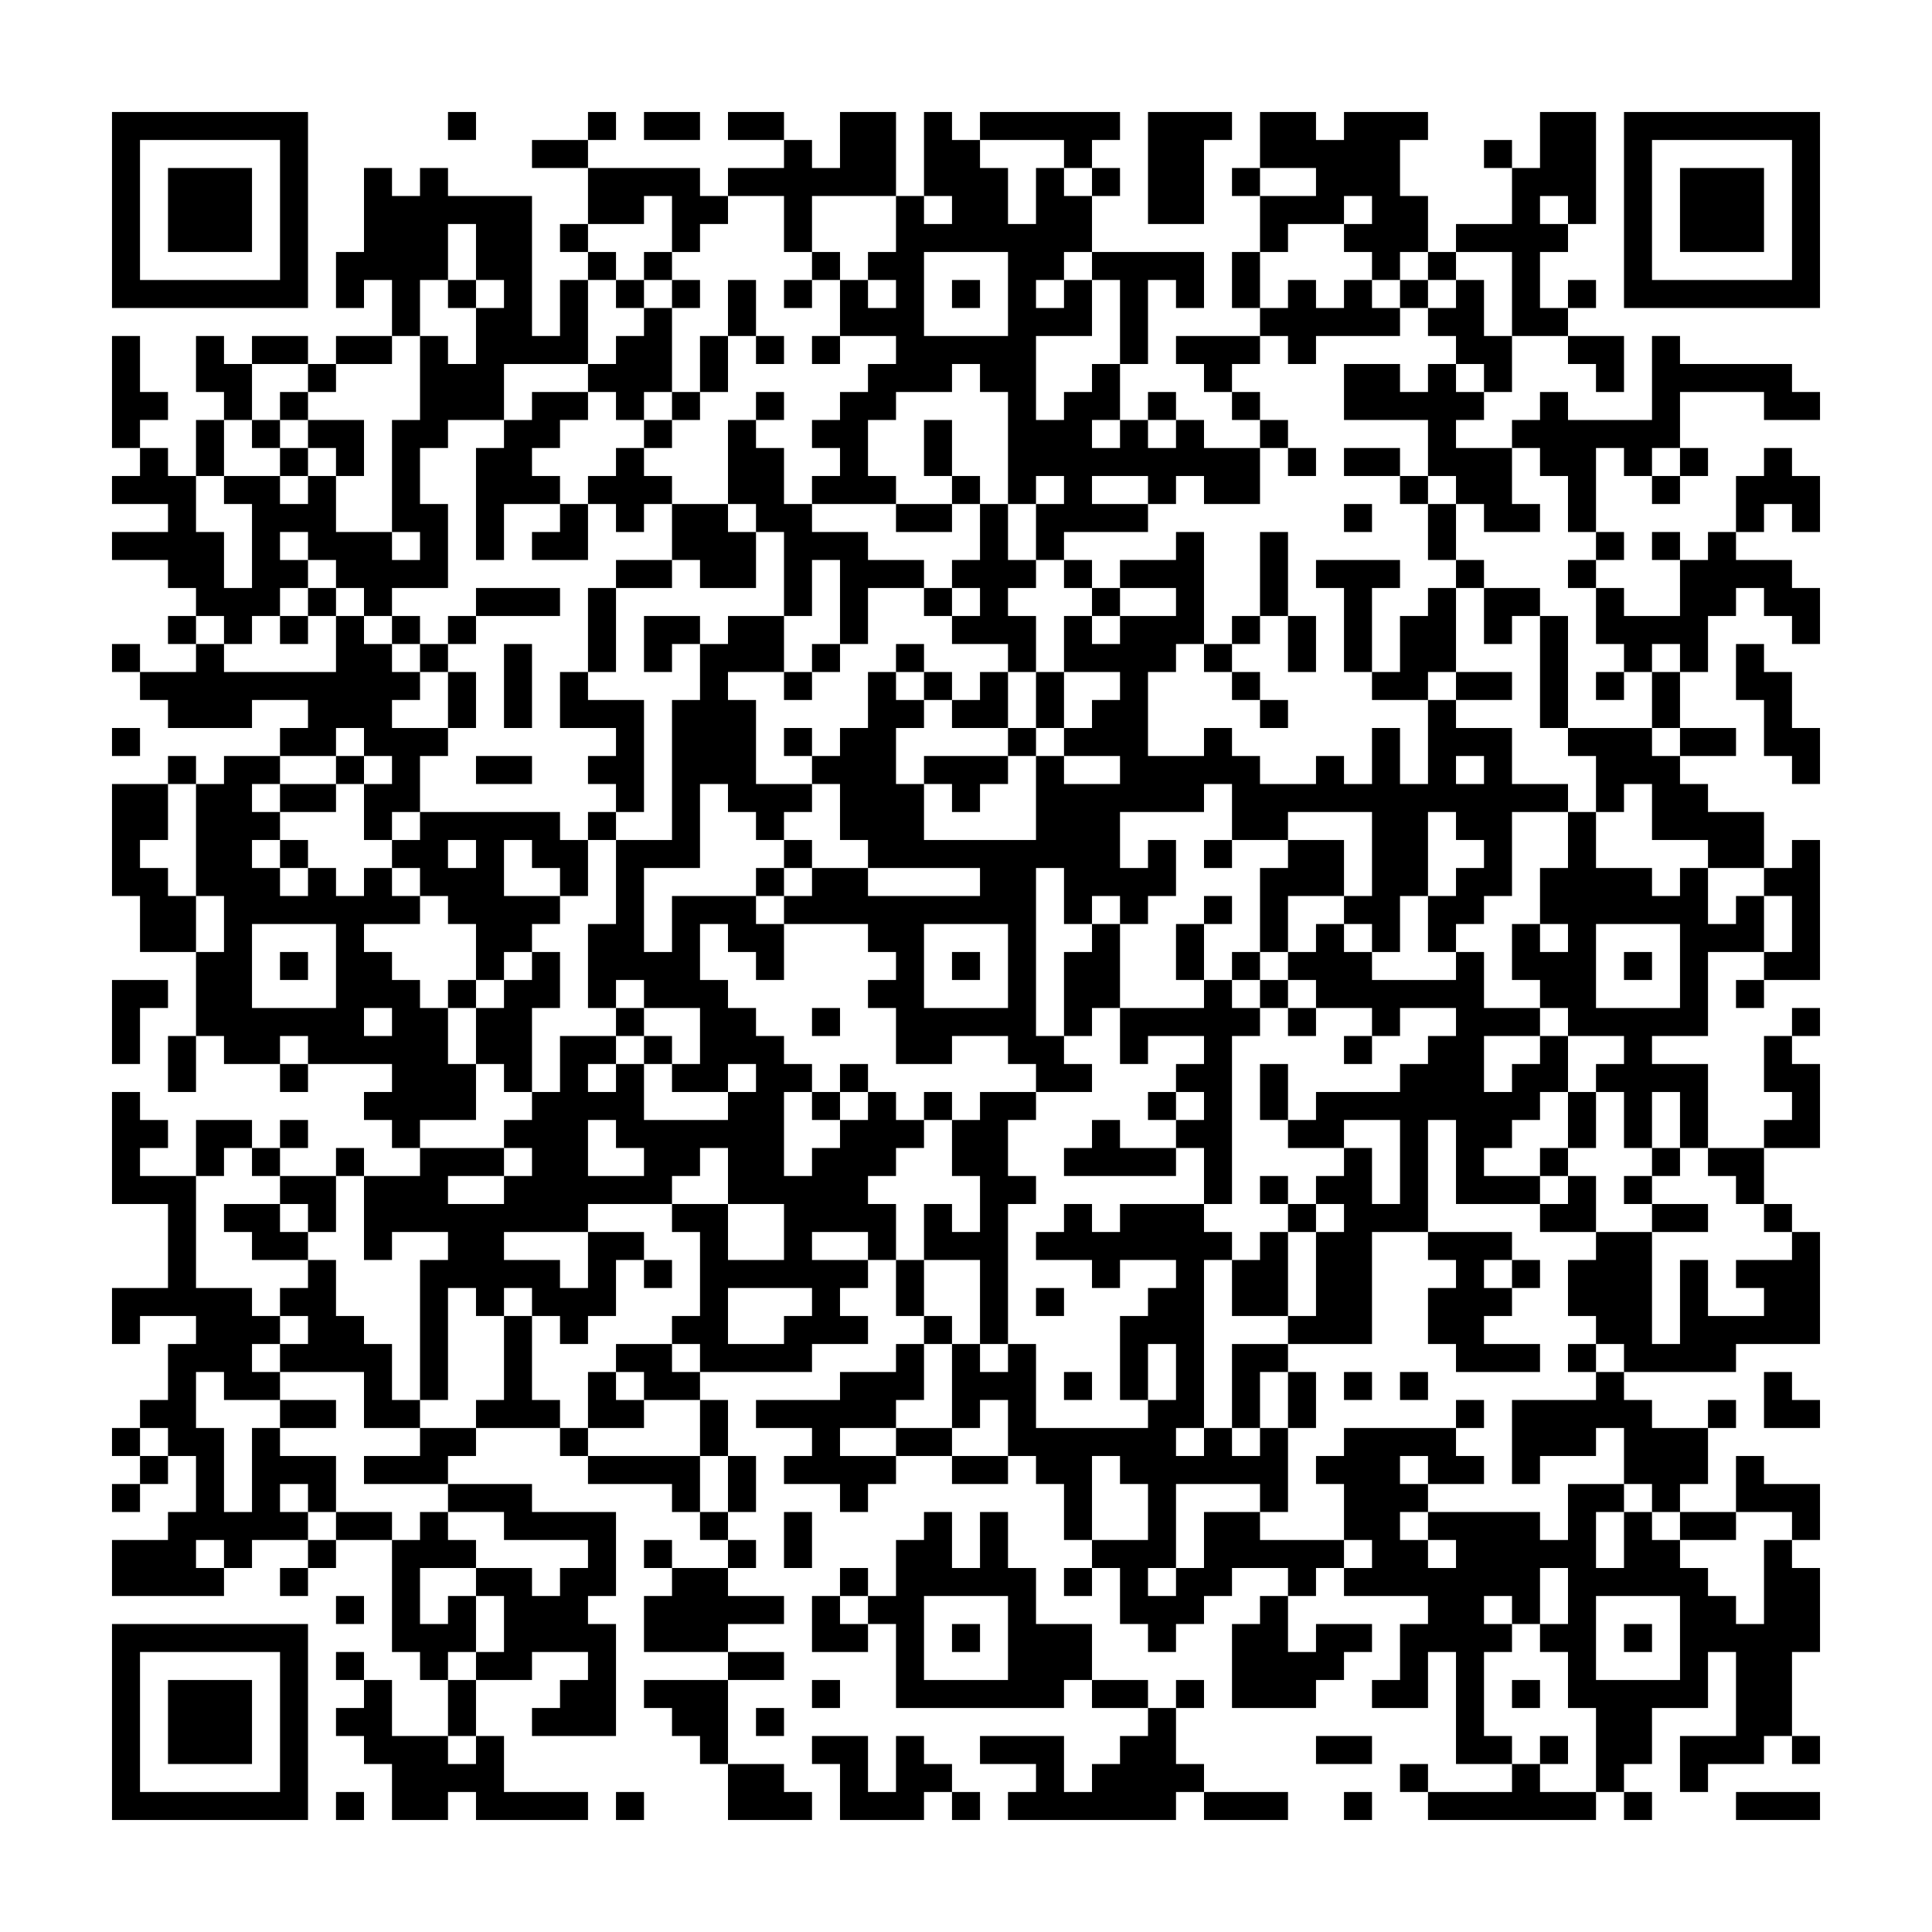
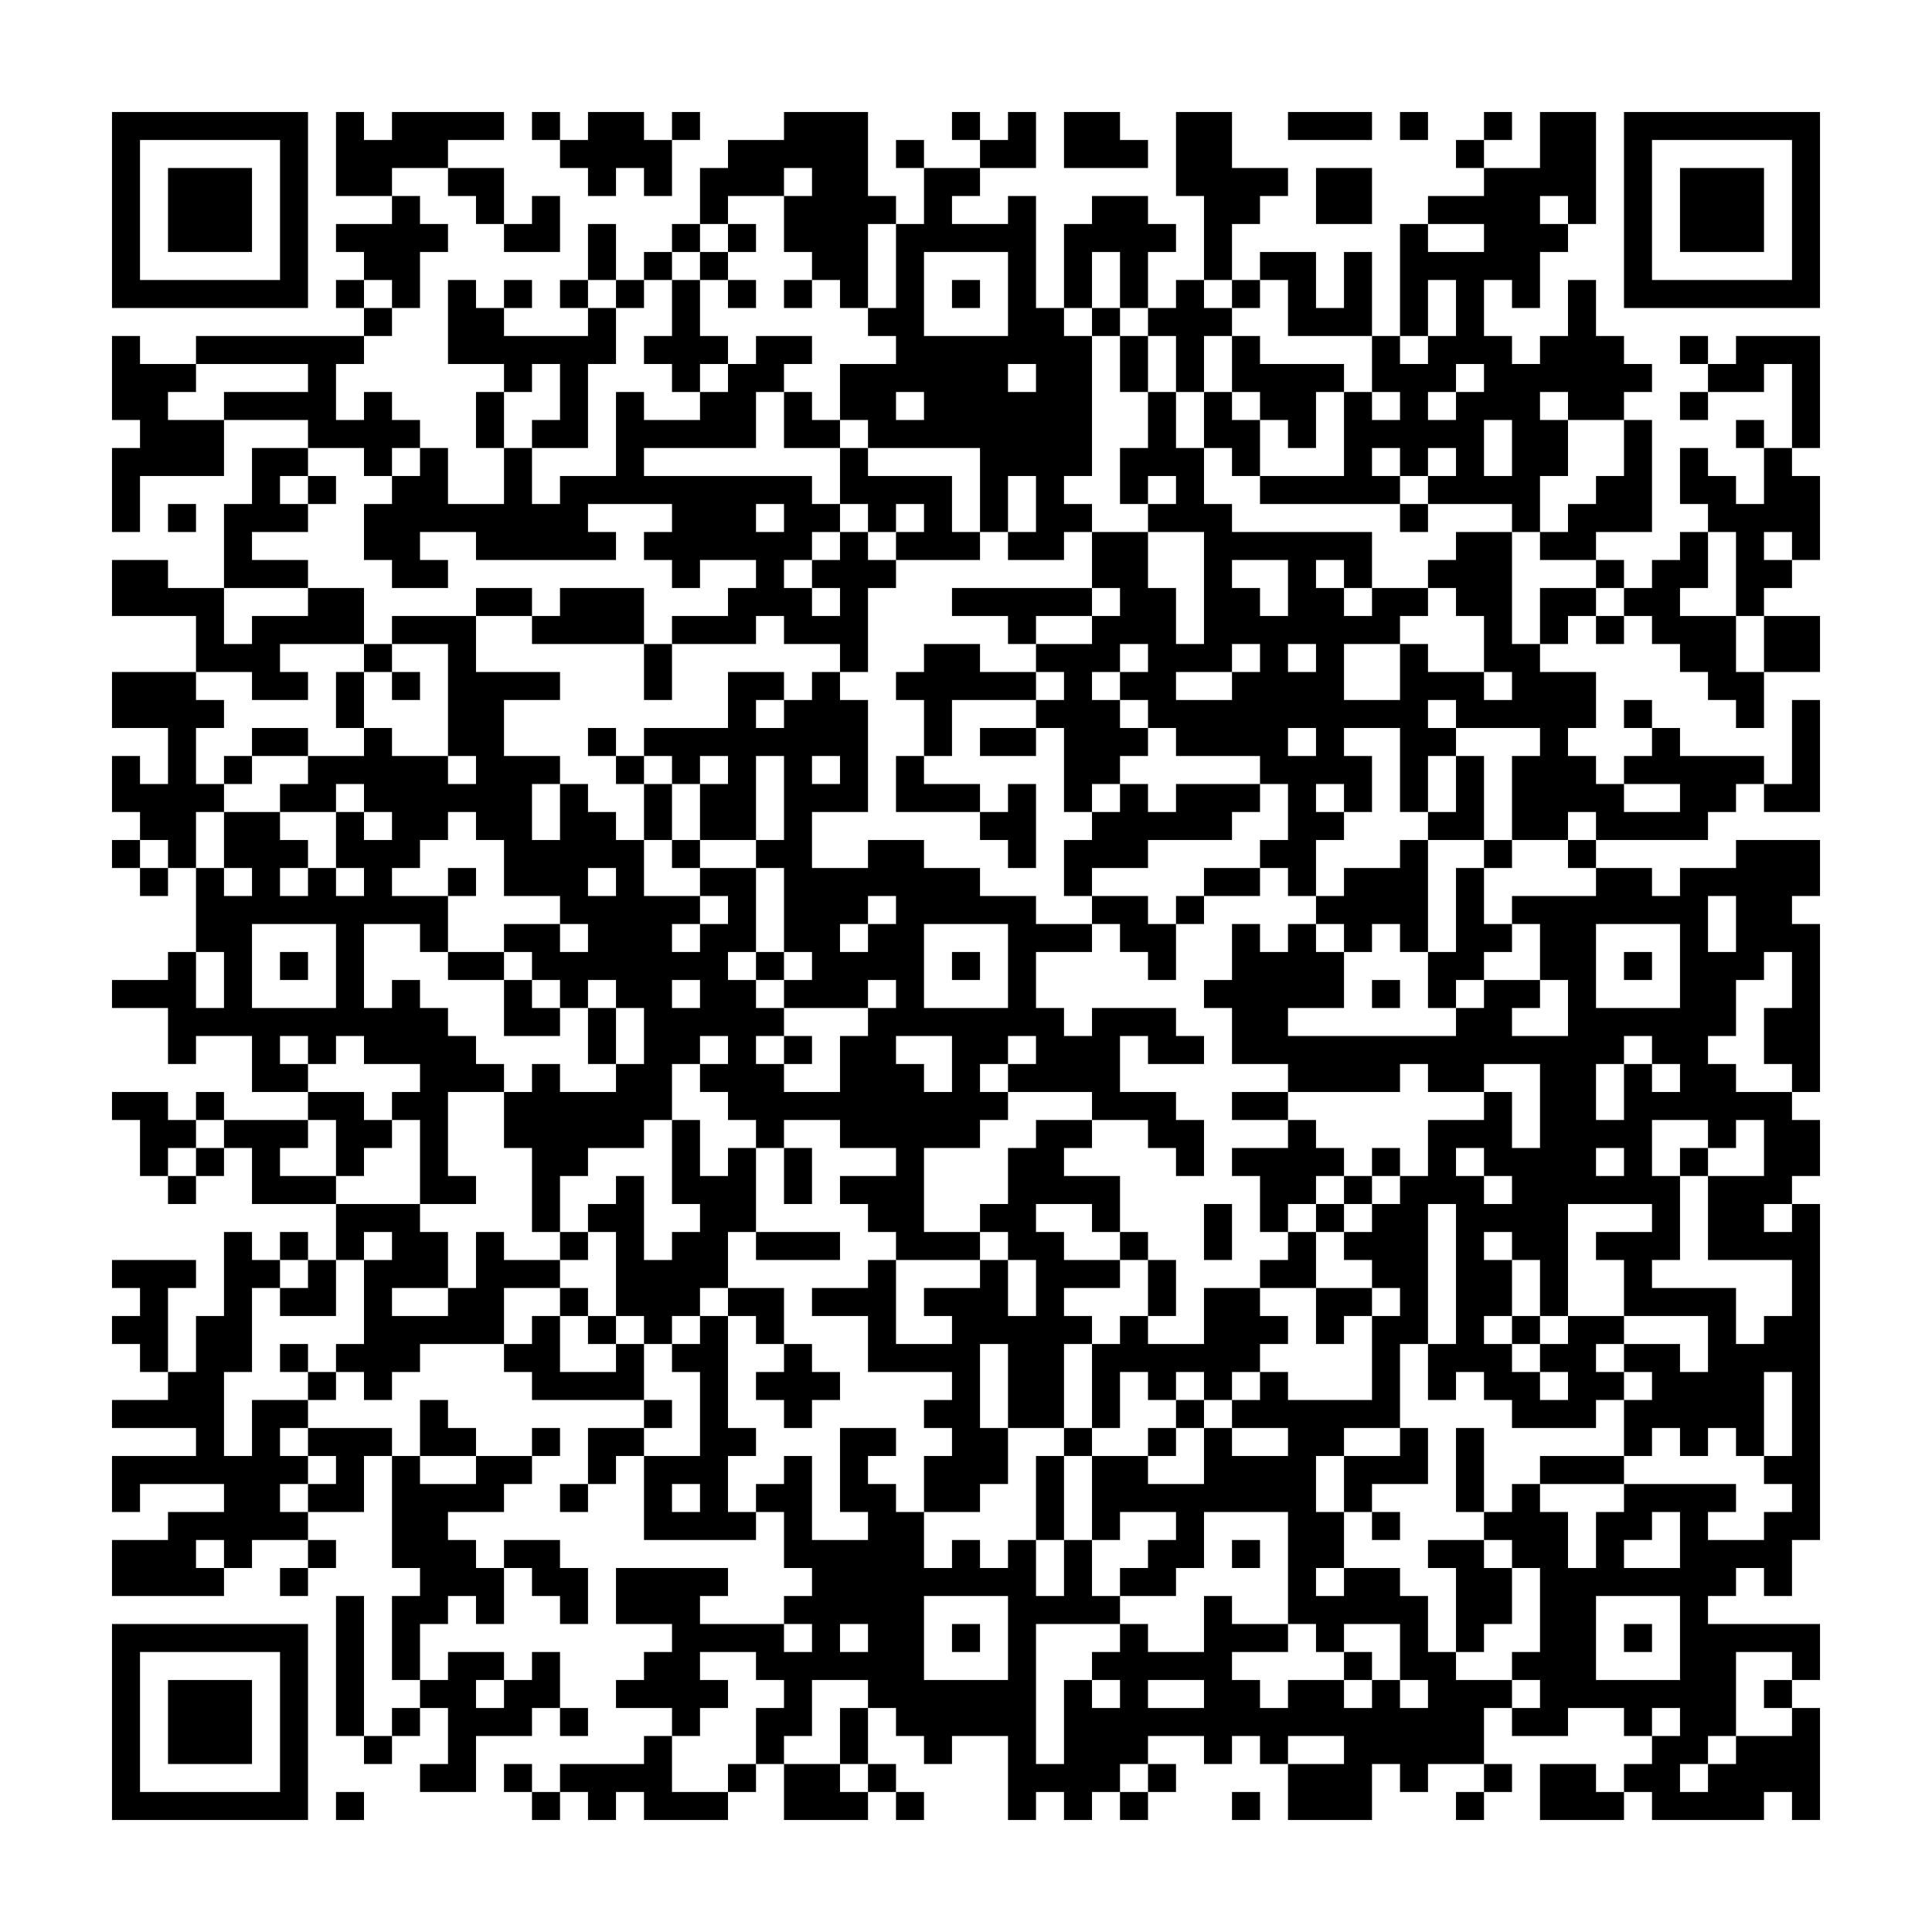
<svg xmlns="http://www.w3.org/2000/svg" viewBox="0 0 69 69">
-   <path d="M4 4h7v7h-7zM16 4h1v1h-1zM21 4h1v1h-1zM23 4h2v1h-2zM26 4h2v1h-2zM30 4h2v3h-3v2h-1v-2h-2v-1h2v-1h1v1h1zM33 4h1v1h1v1h1v2h1v-2h1v1h1v2h-1v1h-1v1h1v-1h1v2h-2v3h1v-1h1v-1h1v2h-1v1h1v-1h1v1h1v-1h1v1h2v2h-2v-1h-1v1h-1v-1h-2v1h2v1h-3v1h-1v-2h1v-1h-1v1h-1v-4h-1v-1h-1v1h-2v1h-1v2h1v1h-3v-1h1v-1h-1v-1h1v-1h1v-1h1v-1h-2v-2h1v1h1v-1h-1v-1h1v-2h1v1h1v-1h-1zM35 4h5v1h-1v1h-1v-1h-3zM41 4h3v1h-1v3h-2zM45 4h2v1h1v-1h3v1h-1v2h1v2h-1v1h-1v-1h-1v-1h1v-1h-1v1h-2v1h-1v-2h2v-1h-2zM55 4h2v4h-1v-1h-1v1h1v1h-1v2h1v1h-2v-3h-2v-1h2v-2h1zM58 4h7v7h-7zM5 5v5h5v-5zM19 5h2v1h-2zM53 5h1v1h-1zM59 5v5h5v-5zM6 6h3v3h-3zM13 6h1v1h1v-1h1v1h3v5h1v-2h1v3h-3v2h-2v1h-1v2h1v3h-2v1h-1v-1h-1v-1h-1v-1h-1v1h1v1h-1v1h-1v1h-1v-1h-1v-1h-1v-1h-2v-1h2v-1h-2v-1h1v-1h1v1h1v2h1v2h1v-3h-1v-1h2v1h1v-1h1v2h2v1h1v-1h-1v-4h1v-3h1v1h1v-2h1v-1h-1v-2h-1v2h-1v2h-1v-2h-1v1h-1v-2h1zM21 6h4v1h1v1h-1v1h-1v-2h-1v1h-2zM39 6h1v1h-1zM44 6h1v1h-1zM60 6h3v3h-3zM20 8h1v1h-1zM21 9h1v1h-1zM23 9h1v1h-1zM29 9h1v1h-1zM33 9v3h3v-3zM39 9h4v2h-1v-1h-1v3h-1v-3h-1zM44 9h1v2h-1zM51 9h1v1h-1zM16 10h1v1h-1zM22 10h1v1h-1zM24 10h1v1h-1zM26 10h1v2h-1zM28 10h1v1h-1zM34 10h1v1h-1zM46 10h1v1h1v-1h1v1h1v1h-3v1h-1v-1h-1v-1h1zM50 10h1v1h-1zM52 10h1v2h1v2h-1v-1h-1v-1h-1v-1h1zM56 10h1v1h-1zM23 11h1v3h-1v1h-1v-1h-1v-1h1v-1h1zM4 12h1v2h1v1h-1v1h-1zM7 12h1v1h1v2h-1v-1h-1zM9 12h2v1h-2zM12 12h2v1h-2zM25 12h1v2h-1zM27 12h1v1h-1zM29 12h1v1h-1zM42 12h3v1h-1v1h-1v-1h-1zM56 12h2v2h-1v-1h-1zM59 12h1v1h4v1h1v1h-2v-1h-3v2h-1v1h-1v-1h-1v3h-1v-2h-1v-1h-1v-1h1v-1h1v1h3zM11 13h1v1h-1zM48 13h2v1h1v-1h1v1h1v1h-1v1h2v2h1v1h-2v-1h-1v-1h-1v-2h-3zM10 14h1v1h-1zM19 14h2v1h-1v1h-1v1h1v1h-2v2h-1v-4h1v-1h1zM24 14h1v1h-1zM27 14h1v1h-1zM41 14h1v1h-1zM44 14h1v1h-1zM7 15h1v2h-1zM9 15h1v1h-1zM11 15h2v2h-1v-1h-1zM23 15h1v1h-1zM26 15h1v1h1v2h1v1h2v1h2v1h-2v2h-1v-3h-1v2h-1v-3h-1v-1h-1zM33 15h1v2h-1zM45 15h1v1h-1zM10 16h1v1h-1zM22 16h1v1h1v1h-1v1h-1v-1h-1v-1h1zM46 16h1v1h-1zM48 16h2v1h-2zM60 16h1v1h-1zM63 16h1v1h1v2h-1v-1h-1v1h-1v-2h1zM34 17h1v1h-1zM50 17h1v1h-1zM59 17h1v1h-1zM20 18h1v2h-2v-1h1zM24 18h2v1h1v2h-2v-1h-1zM32 18h2v1h-2zM35 18h1v2h1v1h-1v1h1v2h-1v-1h-2v-1h1v-1h-1v-1h1zM48 18h1v1h-1zM51 18h1v2h-1zM42 19h1v4h-1v1h-1v3h2v-1h1v1h1v1h2v-1h1v1h1v-2h1v2h1v-3h1v1h2v2h2v1h-2v3h-1v1h-1v1h-1v-2h1v-1h1v-1h-1v-1h-1v3h-1v2h-1v-1h-1v-1h1v-3h-3v1h-2v-2h-1v1h-3v2h1v-1h1v2h-1v1h-1v-1h-1v1h-1v-2h-1v6h1v1h1v1h-2v-1h-1v-1h-2v1h-2v-2h-1v-1h1v-1h-1v-1h-3v-1h1v-1h2v1h4v-1h-4v-1h-1v-2h-1v-1h1v-1h1v-2h1v1h1v1h-1v2h1v2h4v-3h1v1h2v-1h-2v-1h1v-1h1v-1h-2v-2h1v1h1v-1h2v-1h-2v-1h2zM45 19h1v3h-1zM57 19h1v1h-1zM59 19h1v1h-1zM61 19h1v1h2v1h1v2h-1v-1h-1v-1h-1v1h-1v2h-1v-1h-1v1h-1v-1h-1v-2h1v1h2v-2h1zM22 20h2v1h-2zM38 20h1v1h-1zM47 20h3v1h-1v3h-1v-3h-1zM52 20h1v1h-1zM56 20h1v1h-1zM11 21h1v1h-1zM17 21h3v1h-3zM21 21h1v3h-1zM33 21h1v1h-1zM39 21h1v1h-1zM51 21h1v3h-1v1h-2v-1h1v-2h1zM53 21h2v1h-1v1h-1zM6 22h1v1h-1zM10 22h1v1h-1zM12 22h1v1h1v1h1v1h-1v1h2v1h-1v2h-1v1h-1v-2h1v-1h-1v-1h-1v1h-2v-1h1v-1h-2v1h-3v-1h-1v-1h2v-1h1v1h4zM14 22h1v1h-1zM16 22h1v1h-1zM23 22h2v1h-1v1h-1zM26 22h2v2h-2v1h1v3h2v1h-1v1h-1v-1h-1v-1h-1v3h-2v3h1v-2h3v1h1v2h-1v-1h-1v-1h-1v2h1v1h1v1h1v1h1v1h-1v3h1v-1h1v-1h1v-1h1v1h1v1h-1v1h-1v1h1v2h-1v-1h-2v1h2v1h-1v1h1v1h-2v1h-4v-1h-1v-1h1v-3h-1v-1h2v2h2v-2h-2v-2h-1v1h-1v1h-3v1h-3v1h2v1h1v-2h2v1h-1v2h-1v1h-1v-1h-1v-1h-1v1h-1v-1h-1v4h-1v-5h1v-1h-2v1h-1v-3h2v-1h3v1h-2v1h2v-1h1v-1h-1v-1h1v-1h1v-2h2v1h-1v1h1v-1h1v2h3v-1h1v-1h-1v1h-2v-1h1v-2h-2v-1h-1v1h-1v-3h1v-3h2v-5h1v-2h1zM44 22h1v1h-1zM46 22h1v2h-1zM55 22h1v4h-1zM4 23h1v1h-1zM15 23h1v1h-1zM18 23h1v3h-1zM29 23h1v1h-1zM32 23h1v1h-1zM43 23h1v1h-1zM62 23h1v1h1v2h1v2h-1v-1h-1v-2h-1zM16 24h1v2h-1zM20 24h1v1h2v4h-1v-1h-1v-1h1v-1h-2zM28 24h1v1h-1zM33 24h1v1h-1zM35 24h1v2h-2v-1h1zM37 24h1v2h-1zM44 24h1v1h-1zM52 24h2v1h-2zM57 24h1v1h-1zM59 24h1v2h-1zM45 25h1v1h-1zM4 26h1v1h-1zM28 26h1v1h-1zM36 26h1v1h-1zM56 26h3v1h1v1h1v1h2v2h-2v-1h-2v-2h-1v1h-1v-2h-1zM60 26h2v1h-2zM6 27h1v1h-1zM8 27h2v1h-1v1h1v1h-1v1h1v1h1v-1h1v1h1v-1h1v1h1v1h-2v1h1v1h1v1h1v2h1v2h-2v1h-1v-1h-1v-1h1v-1h-3v-1h-1v1h-2v-1h-1v-3h1v-2h-1v-4h1zM12 27h1v1h-1zM17 27h2v1h-2zM33 27h3v1h-1v1h-1v-1h-1zM52 27v1h1v-1zM4 28h2v2h-1v1h1v1h1v2h-2v-2h-1zM10 28h2v1h-2zM15 29h5v1h1v2h-1v-1h-1v-1h-1v2h2v1h-1v1h-1v1h-1v-2h-1v-1h-1v-1h-1v-1h1zM21 29h1v1h-1zM56 29h1v2h2v1h1v-1h1v2h1v-1h1v2h-2v3h-2v1h2v3h-1v-2h-1v2h-1v-2h-1v-1h1v-1h-2v-1h-1v-1h-1v-2h1v1h1v-1h-1v-2h1zM10 30h1v1h-1zM16 30v1h1v-1zM28 30h1v1h-1zM43 30h1v1h-1zM46 30h2v2h-2v2h-1v-3h1zM64 30h1v5h-2v-1h1v-2h-1v-1h1zM27 31h1v1h-1zM43 32h1v1h-1zM9 33v3h3v-3zM33 33v3h3v-3zM39 33h1v3h-1v1h-1v-3h1zM42 33h1v2h-1zM47 33h1v1h1v1h3v-1h1v2h2v1h-2v2h1v-1h1v-1h1v2h-1v1h-1v1h-1v1h2v1h-3v-3h-1v4h-2v4h-3v-1h1v-3h1v-1h-1v-1h1v-1h1v2h1v-3h-2v1h-2v-1h1v-1h3v-1h1v-1h1v-1h-2v1h-1v-1h-2v-1h-1v-1h1zM57 33v3h3v-3zM10 34h1v1h-1zM19 34h1v2h-1v3h-1v-1h-1v-2h1v-1h1zM34 34h1v1h-1zM44 34h1v1h-1zM58 34h1v1h-1zM4 35h2v1h-1v2h-1zM16 35h1v1h-1zM43 35h1v1h1v1h-1v6h-1v-2h-1v-1h1v-1h-1v-1h1v-1h-2v1h-1v-2h3zM45 35h1v1h-1zM62 35h1v1h-1zM13 36v1h1v-1zM22 36h1v1h-1zM29 36h1v1h-1zM46 36h1v1h-1zM64 36h1v1h-1zM6 37h1v2h-1zM23 37h1v1h-1zM48 37h1v1h-1zM63 37h1v1h1v3h-2v-1h1v-1h-1zM10 38h1v1h-1zM30 38h1v1h-1zM45 38h1v2h-1zM4 39h1v1h1v1h-1v1h2v4h2v1h1v1h-1v1h1v1h-2v-1h-1v2h1v3h1v-3h1v1h2v2h-1v-1h-1v1h1v1h-2v1h-1v-1h-1v1h1v1h-4v-2h2v-1h1v-2h-1v-1h-1v-1h1v-2h1v-1h-2v1h-1v-2h2v-3h-2zM29 39h1v1h-1zM33 39h1v1h-1zM35 39h2v1h-1v2h1v1h-1v5h-1v-3h-2v-2h1v1h1v-2h-1v-2h1zM41 39h1v1h-1zM56 39h1v2h-1zM7 40h2v1h-1v1h-1zM10 40h1v1h-1zM21 40v2h2v-1h-1v-1zM39 40h1v1h2v1h-4v-1h1zM9 41h1v1h-1zM12 41h1v1h-1zM55 41h1v1h-1zM59 41h1v1h-1zM61 41h2v2h-1v-1h-1zM10 42h2v2h-1v-1h-1zM45 42h1v1h-1zM56 42h1v2h-2v-1h1zM58 42h1v1h-1zM8 43h2v1h1v1h-2v-1h-1zM38 43h1v1h1v-1h3v1h1v1h-1v6h-1v1h1v-1h1v1h1v-1h1v3h-1v-1h-3v3h-1v1h1v-1h1v-2h2v1h3v1h-1v1h-1v-1h-2v1h-1v1h-1v1h-1v-1h-1v-2h-1v-1h2v-2h-1v-1h-1v3h-1v-2h-1v-1h-1v-2h-1v1h-1v-3h1v1h1v-1h1v3h4v-1h1v-2h-1v2h-1v-3h1v-1h1v-1h-2v1h-1v-1h-2v-1h1zM46 43h1v1h-1zM59 43h2v1h-2zM63 43h1v1h-1zM45 44h1v3h-2v-2h1zM51 44h3v1h-1v1h1v1h-1v1h2v1h-3v-1h-1v-2h1v-1h-1zM57 44h2v4h1v-3h1v2h2v-1h-1v-1h2v-1h1v4h-3v1h-4v-1h-1v-1h-1v-2h1zM11 45h1v2h1v1h1v2h1v1h-2v-2h-3v-1h1v-1h-1v-1h1zM23 45h1v1h-1zM32 45h1v2h-1zM54 45h1v1h-1zM26 46v2h2v-1h1v-1zM37 46h1v1h-1zM18 47h1v3h1v1h-3v-1h1zM33 47h1v1h-1zM22 48h2v1h1v1h-2v-1h-1zM32 48h1v2h-1v1h-2v1h2v1h-1v1h-1v-1h-2v-1h1v-1h-2v-1h3v-1h2zM44 48h2v1h-1v2h-1zM56 48h1v1h-1zM21 49h1v1h1v1h-2zM38 49h1v1h-1zM46 49h1v2h-1zM48 49h1v1h-1zM50 49h1v1h-1zM57 49h1v1h1v1h2v2h-1v1h-1v-1h-1v-2h-1v1h-2v1h-1v-3h3zM63 49h1v1h1v1h-2zM10 50h2v1h-2zM25 50h1v2h-1zM52 50h1v1h-1zM61 50h1v1h-1zM4 51h1v1h-1zM15 51h2v1h-1v1h-3v-1h2zM20 51h1v1h-1zM32 51h2v1h-2zM48 51h4v1h1v1h-2v-1h-1v1h1v1h-1v1h1v1h1v-1h-1v-1h4v1h1v-2h2v1h-1v2h1v-2h1v1h1v1h1v1h1v1h1v-3h1v1h1v3h-1v3h-1v1h-2v1h-1v-2h2v-3h-1v2h-2v2h-1v1h-1v-3h-1v-2h-1v-1h1v-2h-1v2h-1v-1h-1v1h1v1h-1v3h1v1h-2v-4h-1v2h-2v-1h1v-2h1v-1h-3v-1h1v-1h-1v-2h-1v-1h1zM5 52h1v1h-1zM21 52h4v2h-1v-1h-3zM26 52h1v2h-1zM34 52h2v1h-2zM62 52h1v1h2v2h-1v-1h-2zM4 53h1v1h-1zM16 53h3v1h3v3h-1v1h1v4h-3v-1h1v-1h1v-1h-2v1h-2v-1h1v-2h-1v-1h2v1h1v-1h1v-1h-3v-1h-2zM12 54h2v1h-2zM15 54h1v1h1v1h-2v2h1v-1h1v2h-1v1h-1v-1h-1v-4h1zM25 54h1v1h-1zM28 54h1v2h-1zM33 54h1v2h1v-2h1v2h1v2h2v2h-1v1h-6v-3h-1v-1h1v-2h1zM60 54h2v1h-2zM11 55h1v1h-1zM23 55h1v1h-1zM26 55h1v1h-1zM10 56h1v1h-1zM24 56h2v1h2v1h-2v1h-3v-2h1zM30 56h1v1h-1zM38 56h1v1h-1zM12 57h1v1h-1zM29 57h1v1h1v1h-2zM33 57v3h3v-3zM45 57h1v2h1v-1h2v1h-1v1h-1v1h-3v-3h1zM57 57v3h3v-3zM4 58h7v7h-7zM34 58h1v1h-1zM58 58h1v1h-1zM5 59v5h5v-5zM12 59h1v1h-1zM26 59h2v1h-2zM6 60h3v3h-3zM13 60h1v2h2v1h1v-1h1v2h3v1h-4v-1h-1v1h-2v-2h-1v-1h-1v-1h1zM16 60h1v2h-1zM23 60h3v3h-1v-1h-1v-1h-1zM29 60h1v1h-1zM39 60h2v1h-2zM42 60h1v1h-1zM54 60h1v1h-1zM27 61h1v1h-1zM41 61h1v2h1v1h-1v1h-6v-1h1v-1h-2v-1h3v2h1v-1h1v-1h1zM29 62h2v2h1v-2h1v1h1v1h-1v1h-3v-2h-1zM47 62h2v1h-2zM55 62h1v1h-1zM64 62h1v1h-1zM26 63h2v1h1v1h-3zM50 63h1v1h-1zM54 63h1v1h2v1h-6v-1h3zM12 64h1v1h-1zM22 64h1v1h-1zM34 64h1v1h-1zM43 64h3v1h-3zM48 64h1v1h-1zM58 64h1v1h-1zM62 64h3v1h-3z" />
+   <path d="M4 4h7v7h-7zM12 4h1v1h1v-1h4v1h-2v1h-2v1h-2zM19 4h1v1h-1zM21 4h2v1h1v2h-1v-1h-1v1h-1v-1h-1v-1h1zM24 4h1v1h-1zM28 4h3v3h1v1h-1v3h-1v-1h-1v-1h-1v-2h1v-1h-1v1h-2v1h-1v-2h1v-1h2zM34 4h1v1h-1zM36 4h1v2h-2v-1h1zM38 4h2v1h1v1h-3zM42 4h2v2h2v1h-1v1h-1v2h-1v-3h-1zM46 4h3v1h-3zM50 4h1v1h-1zM53 4h1v1h-1zM55 4h2v4h-1v-1h-1v1h1v1h-1v2h-1v-1h-1v2h1v1h1v-1h1v-2h1v2h1v1h1v1h-1v1h-2v-1h-1v1h1v2h-1v2h-1v-1h-3v-1h1v-1h-1v1h-1v-1h-1v1h1v1h-5v-1h3v-3h1v1h1v-1h-1v-2h1v1h1v-1h1v-2h-1v2h-1v-4h1v1h2v-1h-2v-1h2v-1h2zM58 4h7v7h-7zM5 5v5h5v-5zM32 5h1v1h-1zM52 5h1v1h-1zM59 5v5h5v-5zM6 6h3v3h-3zM16 6h2v2h-1v-1h-1zM33 6h2v1h-1v1h2v-1h1v4h1v1h1v5h-1v1h1v1h-1v1h-2v-1h1v-2h-1v2h-1v-3h-4v-1h-1v-2h2v-1h-1v-1h1v-3h1zM47 6h2v2h-2zM60 6h3v3h-3zM14 7h1v1h1v1h-1v2h-1v-1h-1v-1h-1v-1h2zM19 7h1v2h-2v-1h1zM39 7h2v1h1v1h-1v2h-1v-2h-1v2h-1v-3h1zM21 8h1v2h-1zM24 8h1v1h-1zM26 8h1v1h-1zM23 9h1v1h-1zM25 9h1v1h-1zM33 9v3h3v-3zM45 9h2v2h1v-2h1v3h-3v-2h-1zM12 10h1v1h-1zM16 10h1v1h1v1h3v-1h1v2h-1v3h-2v-1h1v-2h-1v1h-1v-1h-2zM18 10h1v1h-1zM20 10h1v1h-1zM22 10h1v1h-1zM24 10h1v2h1v1h-1v1h-1v-1h-1v-1h1zM26 10h1v1h-1zM28 10h1v1h-1zM34 10h1v1h-1zM42 10h1v1h1v1h-1v2h-1v-2h-1v-1h1zM44 10h1v1h-1zM13 11h1v1h-1zM39 11h1v1h-1zM4 12h1v1h2v1h-1v1h2v2h-3v2h-1v-3h1v-1h-1zM7 12h6v1h-1v2h1v-1h1v1h1v1h-1v1h-1v-1h-2v-1h-3v-1h3v-1h-4zM27 12h2v1h-1v1h-1v2h-4v1h6v1h1v1h-1v1h-1v1h1v1h1v-1h-1v-1h1v-1h1v1h1v1h-1v3h-1v-1h-2v-1h-1v1h-3v-1h2v-1h1v-1h-2v1h-1v-1h-1v-1h1v-1h-3v1h1v1h-5v-1h-2v1h1v1h-2v-1h-1v-2h1v-1h1v-1h1v2h2v-2h1v2h1v-1h2v-3h1v1h2v-1h1v-1h1zM40 12h1v2h-1zM44 12h1v1h3v1h-1v2h-1v-1h-1v-1h-1zM60 12h1v1h-1zM62 12h3v4h-1v-3h-1v1h-2v-1h1zM36 13v1h1v-1zM52 13v1h-1v1h1v-1h1v-1zM17 14h1v2h-1zM28 14h1v1h1v1h-2zM32 14v1h1v-1zM41 14h1v2h1v2h1v1h5v2h-1v-1h-1v1h1v1h1v-1h2v1h-1v1h-2v2h2v-2h1v1h2v1h1v-1h-1v-2h-1v-1h-1v-1h1v-1h2v4h1v1h2v2h-1v1h1v1h1v1h2v-1h-2v-1h1v-1h1v1h3v1h-1v1h-1v1h-4v-1h-1v1h-2v-3h1v-1h-3v-1h-1v1h1v1h-1v2h-1v-3h-2v1h1v2h-1v-1h-1v1h1v1h-1v2h-1v-1h-1v-1h1v-2h-1v-1h-3v-1h-1v-1h-1v-1h1v-1h-1v1h-1v1h1v1h1v1h-1v1h-1v1h-1v-3h-1v-1h1v-1h-1v-1h2v-1h1v-1h-1v-2h2v2h1v2h1v-4h-2v-1h1v-1h-1v1h-1v-2h1zM43 14h1v1h1v2h-1v-1h-1zM60 14h1v1h-1zM53 15v2h1v-2zM58 15h1v4h-2v1h-2v-1h1v-1h1v-1h1zM62 15h1v1h-1zM9 16h2v1h-1v1h1v1h-2v1h2v1h-3v-3h1zM30 16h1v1h3v2h1v1h-3v-1h1v-1h-1v1h-1v-1h-1zM60 16h1v1h1v1h1v-2h1v1h1v3h-1v-1h-1v1h1v1h-1v1h-1v-3h-1v-1h-1zM11 17h1v1h-1zM6 18h1v1h-1zM27 18v1h1v-1zM50 18h1v1h-1zM60 19h1v2h-1v1h2v2h1v2h-1v-1h-1v-1h-1v-1h-1v-1h-1v-1h1v-1h1zM4 20h2v1h2v2h1v-1h2v-1h2v2h-3v1h1v1h-2v-1h-2v-2h-3zM44 20v1h1v1h1v-2zM57 20h1v1h-1zM17 21h2v1h-2zM20 21h3v2h-4v-1h1zM34 21h5v1h-2v1h-1v-1h-2zM55 21h2v1h-1v1h-1zM14 22h3v2h3v1h-2v2h2v1h-1v2h1v-2h1v1h1v1h1v2h2v1h-1v1h1v-1h1v-1h-1v-1h2v3h-1v1h1v1h1v1h-1v1h1v1h2v-2h1v-1h1v-1h-1v1h-3v-1h1v-1h-1v-3h-1v-1h1v-3h-1v3h-2v-2h1v-1h-1v1h-1v-1h-1v-1h3v-2h2v1h-1v1h1v-1h1v-1h1v1h1v4h-2v2h2v-1h2v1h2v1h2v1h2v1h-2v2h1v1h1v-1h3v1h1v1h-2v-1h-1v2h2v1h1v2h-1v-1h-1v-1h-2v-1h-3v-1h1v-1h-1v1h-1v1h1v1h-1v1h-2v3h2v1h-3v-1h-1v-1h-1v-1h2v-1h-2v-1h-2v1h-1v-1h-1v-1h-1v-1h1v-1h-1v1h-1v2h-1v1h-2v1h-1v2h-1v-3h-1v-2h1v-1h1v1h2v-1h1v-2h-1v-1h-1v1h-1v-1h-1v-1h-1v-1h2v1h1v-1h-1v-1h-2v-2h-1v-1h-1v1h-1v1h-1v1h2v2h-1v-1h-2v3h1v-1h1v1h1v1h1v1h1v1h-2v3h1v1h-2v-3h-1v-1h1v-1h-2v-1h-1v1h-1v-1h-1v1h1v1h-2v-2h-2v1h-1v-2h-2v-1h2v-1h1v2h1v-2h-1v-3h1v1h1v-1h-1v-2h2v1h1v1h-1v1h1v-1h1v1h1v-1h-1v-2h1v1h1v-1h-1v-1h-1v1h-2v-1h1v-1h2v-1h1v1h2v1h1v-1h-1v-4h-2zM57 22h1v1h-1zM63 22h2v2h-2zM13 23h1v1h-1zM23 23h1v2h-1zM33 23h2v1h2v1h-3v2h-1v-2h-1v-1h1zM44 23v1h-2v1h2v-1h1v-1zM46 23v1h1v-1zM4 24h3v1h1v1h-1v2h1v1h-1v2h-1v-1h-1v-1h-1v-2h1v1h1v-2h-2zM12 24h1v2h-1zM14 24h1v1h-1zM58 25h1v1h-1zM64 25h1v4h-2v-1h1zM9 26h2v1h-2zM21 26h1v1h-1zM35 26h2v1h-2zM46 26v1h1v-1zM8 27h1v1h-1zM22 27h1v1h-1zM29 27v1h1v-1zM32 27h1v1h2v1h-3zM52 27h1v3h-2v-1h1zM23 28h1v2h-1zM36 28h1v3h-1v-1h-1v-1h1zM40 28h1v1h1v-1h3v1h-1v1h-3v1h-2v1h-1v-2h1v-1h1zM4 30h1v1h-1zM24 30h1v1h-1zM50 30h1v4h-1v-1h-1v1h-1v-1h-1v-1h1v-1h2zM53 30h1v1h-1zM56 30h1v1h-1zM62 30h3v2h-1v1h1v6h-1v-1h-1v-2h1v-2h-1v1h-1v2h-1v1h1v1h2v1h1v2h-1v1h-1v1h1v-1h1v12h-1v2h-1v-1h-1v1h-1v1h4v2h-1v-1h-2v3h-1v1h-1v1h1v-1h1v-1h2v-1h1v4h-1v-1h-1v1h-4v-1h-1v-1h1v-1h1v-1h-1v1h-1v-1h-2v1h-2v-1h1v-1h-1v-1h1v-3h-1v-1h-1v-1h1v-1h1v1h1v2h1v-2h1v-1h4v1h-1v1h2v-1h1v-1h-1v-1h1v-3h-1v3h-1v-1h-1v1h-1v-1h-1v1h-1v-2h1v-1h-1v-1h2v1h1v-2h-3v-2h-1v-1h2v-1h-3v4h-1v-2h-1v-1h-1v1h1v2h-1v1h1v1h1v1h1v-1h-1v-1h1v-1h2v1h-1v1h1v1h-1v1h-3v-1h-1v-1h-1v1h-1v-2h1v-5h-1v5h-1v3h-2v1h-1v2h1v2h-1v1h1v-1h2v1h1v2h1v1h2v1h-1v2h-2v1h-1v-1h-1v2h-3v-2h2v-1h-2v1h-1v-1h-1v1h-1v-1h-2v1h-1v1h-1v1h-1v-1h-1v1h-1v-3h-2v1h-1v-1h-1v-1h-1v-1h-2v2h-1v1h-1v-2h1v-1h-1v-1h-2v1h1v1h-1v1h-1v-1h-2v-1h1v-1h1v-1h-2v-2h4v1h-1v1h3v1h1v-1h-1v-1h1v-1h-1v-2h-1v-1h1v-1h1v3h2v-1h-1v-3h2v1h-1v1h1v1h1v2h1v-1h1v1h1v-1h1v2h1v-2h1v2h1v1h-3v5h1v-3h1v1h1v-1h-1v-1h1v-1h1v1h2v-2h1v1h2v1h-2v1h1v1h1v-1h2v1h1v-1h1v1h1v-1h-1v-2h-2v1h-1v-1h-1v-4h-3v2h-1v1h-2v-1h1v-1h1v-1h-2v1h-1v-3h2v1h2v-2h1v1h2v-1h-2v-1h1v-1h1v1h3v-3h1v-1h-1v-1h-1v-1h1v-1h1v-1h1v-2h2v-1h1v2h1v-3h-2v1h-2v-1h-1v1h-4v-1h-2v-2h-1v-1h1v-2h1v1h1v-1h1v1h1v2h-2v1h6v-1h1v-1h2v1h-1v1h2v-2h-1v-2h-1v-1h3v-1h2v1h1v-1h2zM5 31h1v1h-1zM16 31h1v1h-1zM21 31v1h1v-1zM43 31h2v1h-2zM52 31h1v2h1v1h-1v1h-1v1h-1v-2h1zM31 32v1h-1v1h1v-1h1v-1zM39 32h2v1h1v2h-1v-1h-1v-1h-1zM42 32h1v1h-1zM61 32v2h1v-2zM9 33v3h3v-3zM33 33v3h3v-3zM57 33v3h3v-3zM10 34h1v1h-1zM16 34h2v1h-2zM27 34h1v1h-1zM34 34h1v1h-1zM58 34h1v1h-1zM18 35h1v1h1v1h-2zM24 35v1h1v-1zM49 35h1v1h-1zM21 36h1v2h-1zM28 37h1v1h-1zM32 37v1h1v1h1v-2zM58 37v1h-1v2h1v-2h1v1h1v-1h-1v-1zM4 39h2v1h1v1h-1v1h-1v-2h-1zM7 39h1v1h-1zM11 39h2v1h1v1h-1v1h-1v-2h-1zM44 39h2v1h-2zM8 40h3v1h-1v1h2v1h-3v-2h-1zM24 40h1v2h1v-1h1v3h-1v2h-1v1h-1v1h-1v-1h-1v-3h-1v-1h1v-1h1v3h1v-1h1v-1h-1zM37 40h2v1h-1v1h2v2h-1v-1h-2v1h1v1h2v1h-2v1h1v1h-1v3h-2v-3h-1v3h1v2h-1v1h-2v-2h1v-1h-1v-1h1v-1h-3v-2h-2v-1h2v-1h1v3h2v-1h-1v-1h2v-1h1v2h1v-2h-1v-1h-1v-1h1v-2h1zM46 40h1v1h1v1h-1v1h-1v1h-1v-2h-1v-1h2zM59 40v2h1v3h-1v1h3v2h1v-1h1v-2h-3v-3h2v-2h-1v1h-1v-1zM7 41h1v1h-1zM28 41h1v2h-1zM49 41h1v1h-1zM52 41v1h1v1h1v-1h-1v-1zM57 41v1h1v-1zM60 41h1v1h-1zM6 42h1v1h-1zM48 42h1v1h-1zM12 43h3v1h1v2h-2v1h2v-1h1v-2h1v1h2v1h-2v2h-3v1h-1v1h-1v-1h-1v-1h1v-3h1v-1h-1v1h-1zM43 43h1v2h-1zM47 43h1v1h-1zM8 44h1v1h1v1h-1v3h-1v3h1v-2h2v1h-1v1h1v1h-1v1h1v1h-2v1h-1v-1h-1v1h1v1h-4v-2h2v-1h2v-1h-3v1h-1v-2h3v-1h-3v-1h2v-1h1v-2h1zM10 44h1v1h-1zM20 44h1v1h-1zM27 44h3v1h-3zM40 44h1v1h-1zM46 44h1v2h-2v-1h1zM4 45h3v1h-1v3h-1v-1h-1v-1h1v-1h-1zM11 45h1v2h-2v-1h1zM41 45h1v2h-1zM20 46h1v1h-1zM26 46h2v2h-1v-1h-1zM43 46h2v1h1v1h-1v1h-1v1h-1v-1h-1v1h-1v-1h-1v2h-1v-3h1v-1h1v1h2zM47 46h2v1h-1v1h-1zM19 47h1v2h2v-1h1v2h-4v-1h-1v-1h1zM21 47h1v1h-1zM25 47h1v4h1v1h-1v2h1v1h-4v-3h2v-3h-1v-1h1zM54 47h1v1h-1zM10 48h1v1h-1zM28 48h1v1h1v1h-1v1h-1v-1h-1v-1h1zM11 49h1v1h-1zM15 50h1v1h1v1h-2zM23 50h1v1h-1zM42 50h1v1h-1zM11 51h3v1h-1v2h-2v-1h1v-1h-1zM19 51h1v1h-1zM21 51h2v1h-1v1h-1zM38 51h1v1h-1zM41 51h1v1h-1zM50 51h1v2h-2v1h-1v-2h2zM52 51h1v3h-1zM14 52h1v1h2v-1h2v1h-1v1h-2v1h1v1h1v2h-1v-1h-1v1h-1v2h-1v-3h1v-1h-1zM37 52h1v3h-1zM55 52h3v1h-3zM20 53h1v1h-1zM24 53v1h1v-1zM49 54h1v1h-1zM59 54v1h-1v1h2v-2zM11 55h1v1h-1zM18 55h2v1h1v2h-1v-1h-1v-1h-1zM44 55h1v1h-1zM51 55h2v1h1v2h-1v1h-1v-3h-1zM10 56h1v1h-1zM12 57h1v5h-1zM33 57v3h3v-3zM57 57v3h3v-3zM4 58h7v7h-7zM30 58v1h1v-1zM34 58h1v1h-1zM58 58h1v1h-1zM5 59v5h5v-5zM16 59h2v1h-1v1h1v-1h1v-1h1v2h-1v1h-2v2h-2v-1h1v-2h-1v-1h1zM48 59h1v1h-1zM6 60h3v3h-3zM41 60v1h2v-1zM63 60h1v1h-1zM14 61h1v1h-1zM20 61h1v1h-1zM30 61h1v2h-1zM13 62h1v1h-1zM23 62h1v2h2v1h-3v-1h-1v1h-1v-1h-1v-1h3zM18 63h1v1h-1zM26 63h1v1h-1zM28 63h2v1h1v1h-3zM31 63h1v1h-1zM41 63h1v1h-1zM53 63h1v1h-1zM55 63h2v1h1v1h-3zM12 64h1v1h-1zM19 64h1v1h-1zM32 64h1v1h-1zM40 64h1v1h-1zM44 64h1v1h-1zM52 64h1v1h-1z" />
</svg>
